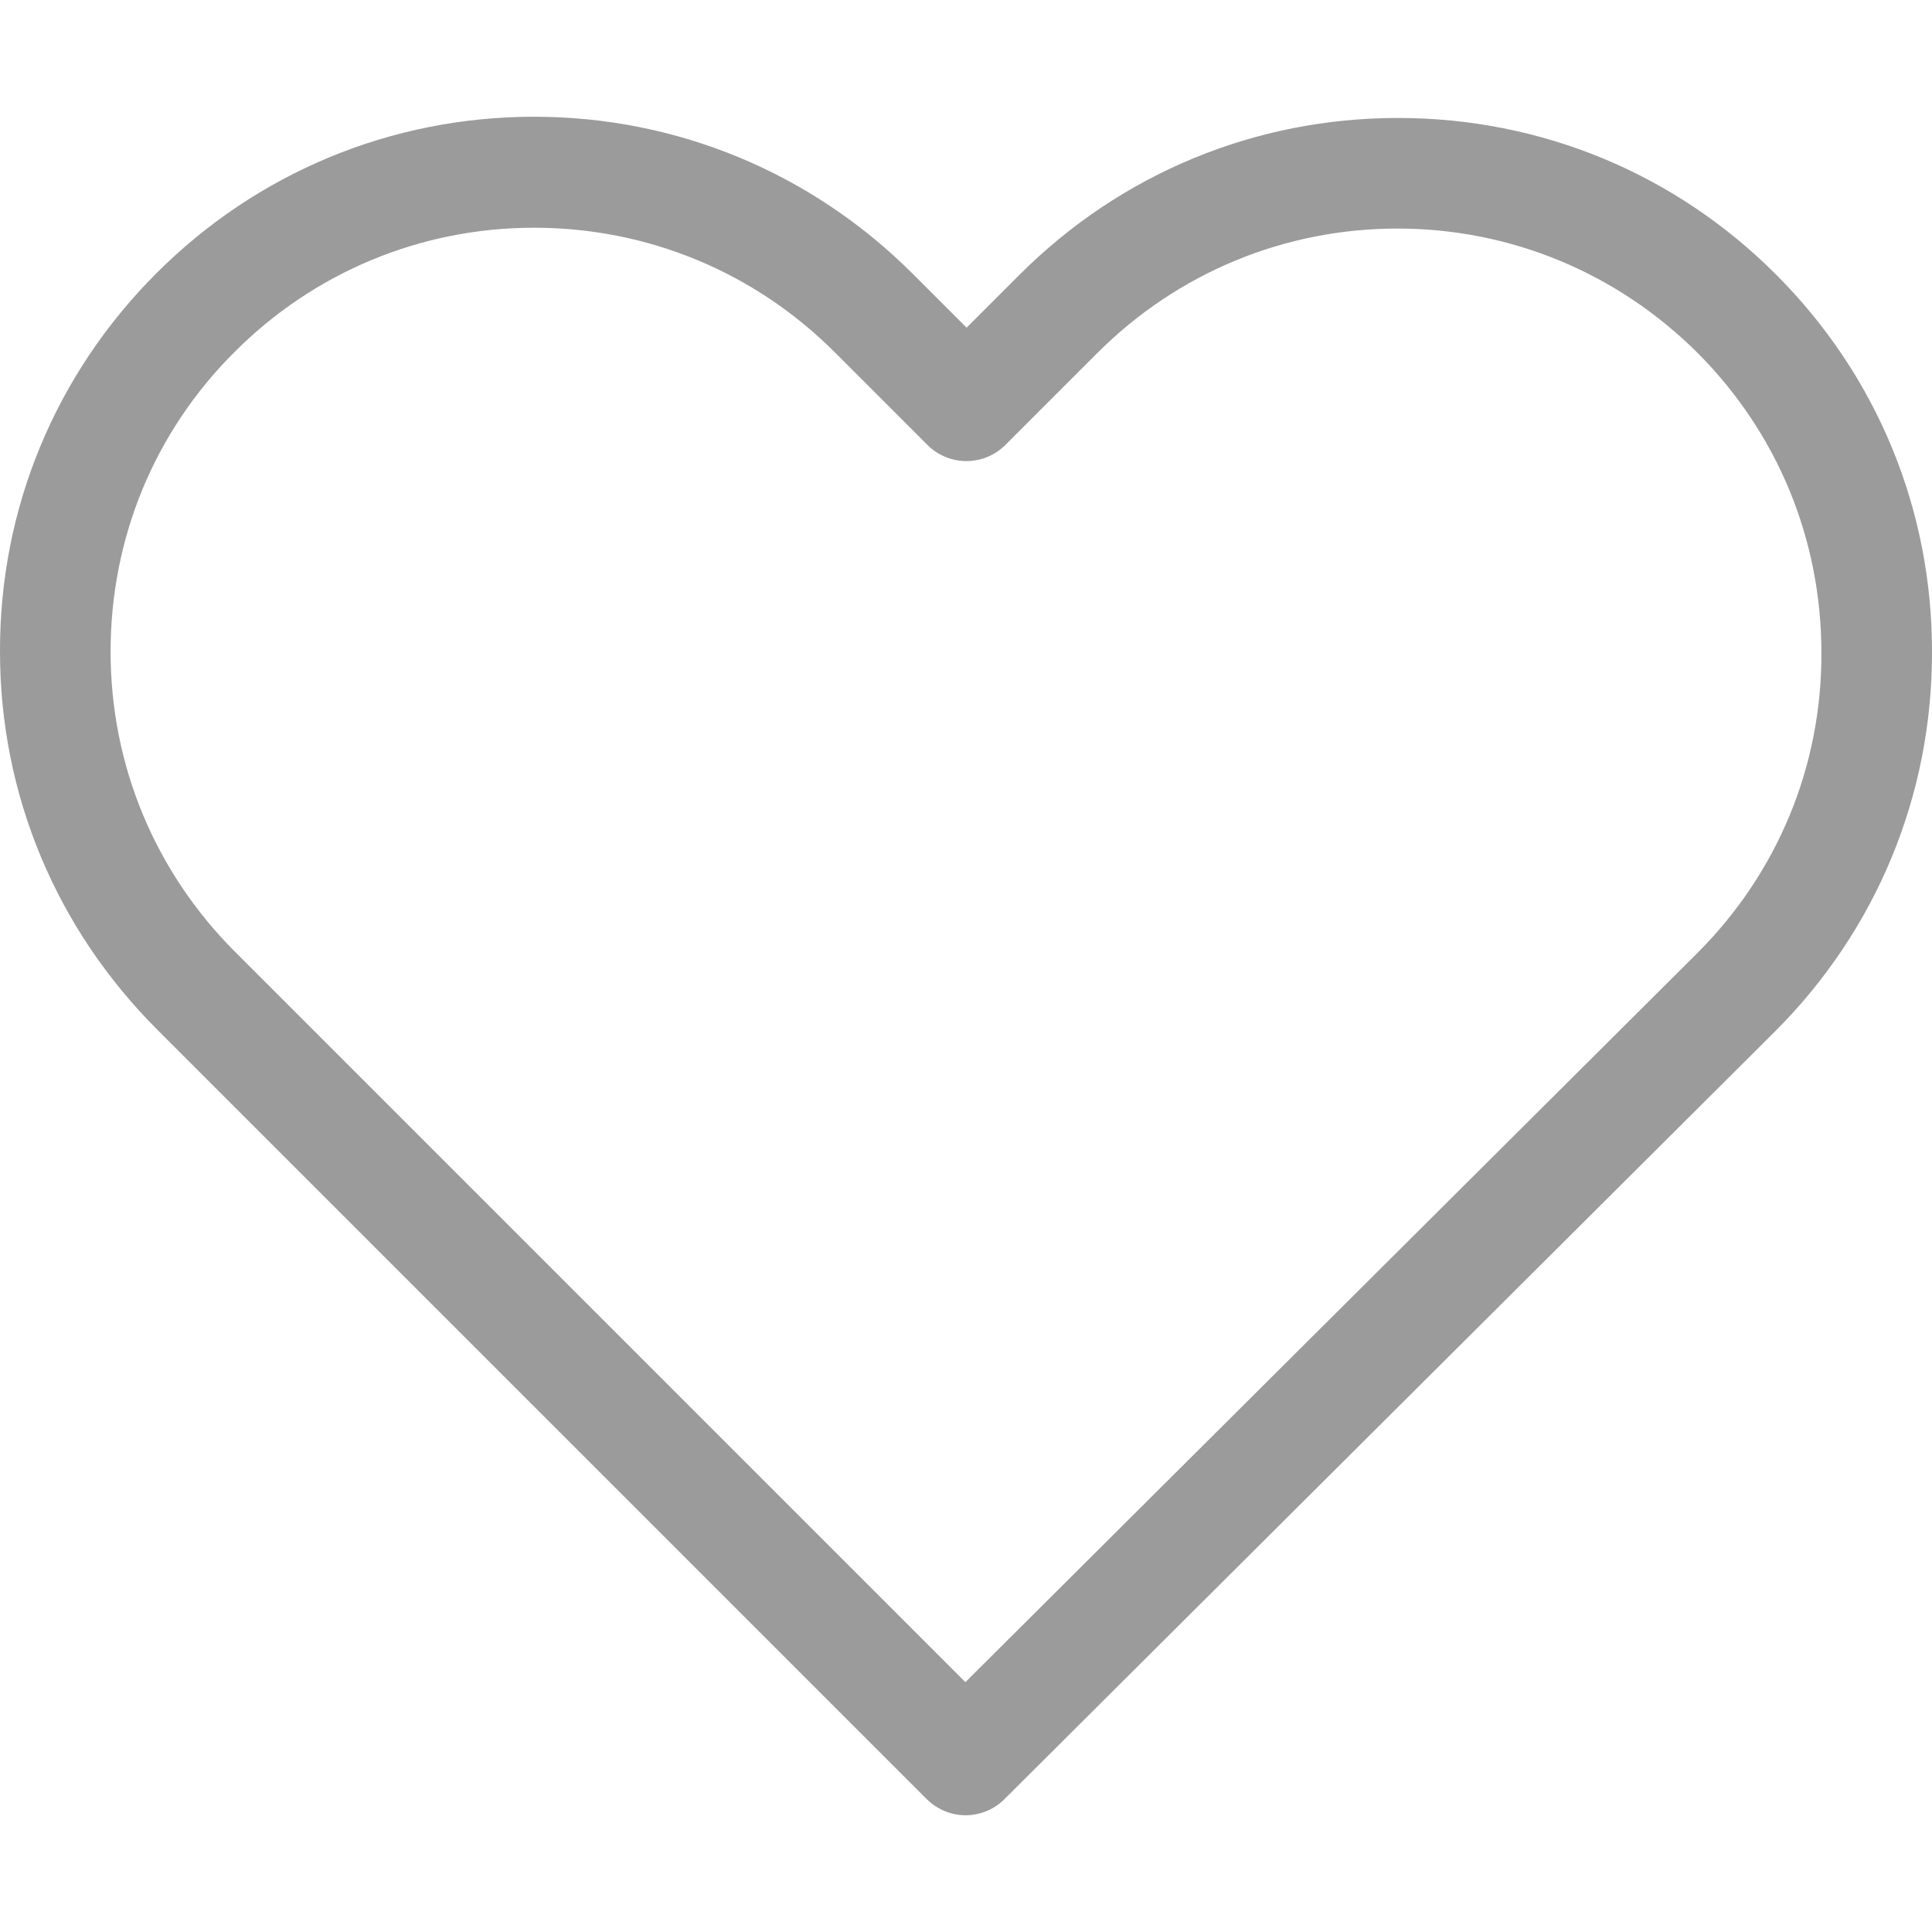
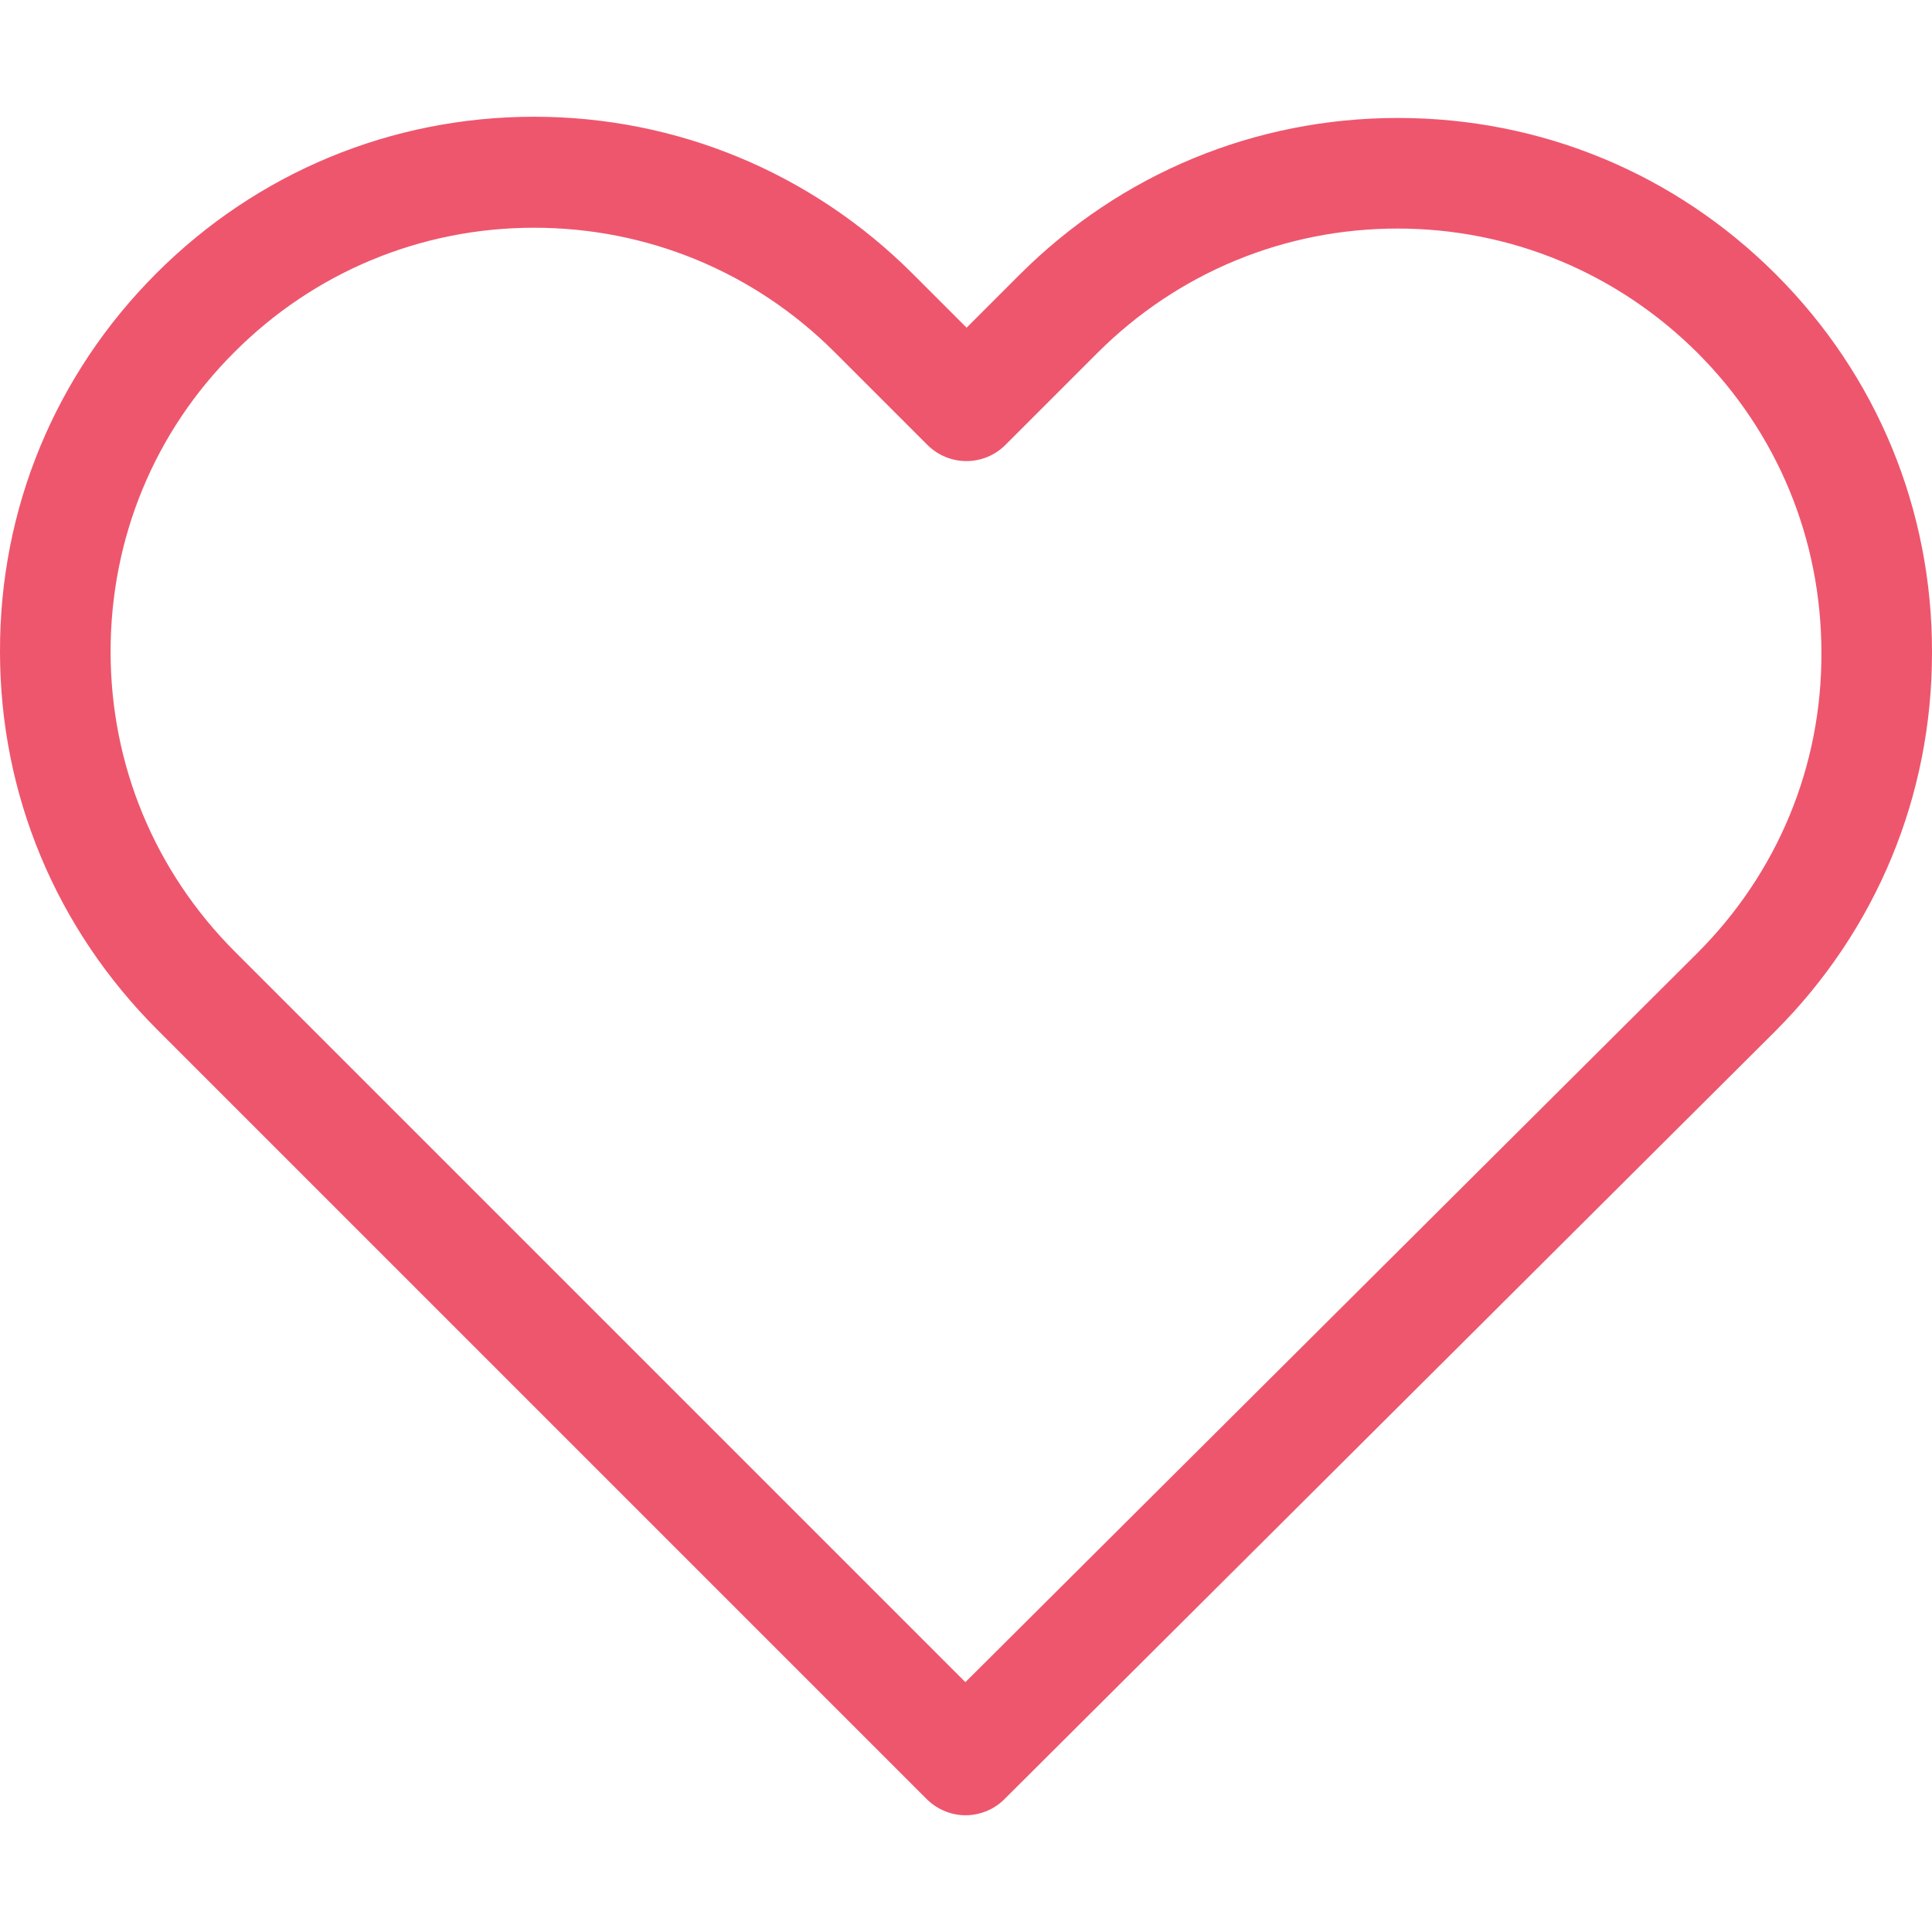
<svg xmlns="http://www.w3.org/2000/svg" version="1.1" id="Capa_1" x="0px" y="0px" viewBox="0 0 471.701 471.701" style="enable-background:new 0 0 471.701 471.701;" xml:space="preserve" width="512px" height="512px">
  <g>
-     <path d="M433.601,67.001c-24.7-24.7-57.4-38.2-92.3-38.2s-67.7,13.6-92.4,38.3l-12.9,12.9l-13.1-13.1   c-24.7-24.7-57.6-38.4-92.5-38.4c-34.8,0-67.6,13.6-92.2,38.2c-24.7,24.7-38.3,57.5-38.2,92.4c0,34.9,13.7,67.6,38.4,92.3   l187.8,187.8c2.6,2.6,6.1,4,9.5,4c3.4,0,6.9-1.3,9.5-3.9l188.2-187.5c24.7-24.7,38.3-57.5,38.3-92.4   C471.801,124.501,458.301,91.701,433.601,67.001z M414.401,232.701l-178.7,178l-178.3-178.3c-19.6-19.6-30.4-45.6-30.4-73.3   s10.7-53.7,30.3-73.2c19.5-19.5,45.5-30.3,73.1-30.3c27.7,0,53.8,10.8,73.4,30.4l22.6,22.6c5.3,5.3,13.8,5.3,19.1,0l22.4-22.4   c19.6-19.6,45.7-30.4,73.3-30.4c27.6,0,53.6,10.8,73.2,30.3c19.6,19.6,30.3,45.6,30.3,73.3   C444.801,187.101,434.001,213.101,414.401,232.701z" fill="#9b9b9b" />
+     <path d="M433.601,67.001c-24.7-24.7-57.4-38.2-92.3-38.2s-67.7,13.6-92.4,38.3l-12.9,12.9l-13.1-13.1   c-24.7-24.7-57.6-38.4-92.5-38.4c-34.8,0-67.6,13.6-92.2,38.2c-24.7,24.7-38.3,57.5-38.2,92.4c0,34.9,13.7,67.6,38.4,92.3   l187.8,187.8c2.6,2.6,6.1,4,9.5,4c3.4,0,6.9-1.3,9.5-3.9l188.2-187.5c24.7-24.7,38.3-57.5,38.3-92.4   C471.801,124.501,458.301,91.701,433.601,67.001z M414.401,232.701l-178.7,178l-178.3-178.3c-19.6-19.6-30.4-45.6-30.4-73.3   s10.7-53.7,30.3-73.2c19.5-19.5,45.5-30.3,73.1-30.3c27.7,0,53.8,10.8,73.4,30.4l22.6,22.6c5.3,5.3,13.8,5.3,19.1,0l22.4-22.4   c19.6-19.6,45.7-30.4,73.3-30.4c27.6,0,53.6,10.8,73.2,30.3c19.6,19.6,30.3,45.6,30.3,73.3   C444.801,187.101,434.001,213.101,414.401,232.701z" fill="#EE566D" />
  </g>
  <g>
</g>
  <g>
</g>
  <g>
</g>
  <g>
</g>
  <g>
</g>
  <g>
</g>
  <g>
</g>
  <g>
</g>
  <g>
</g>
  <g>
</g>
  <g>
</g>
  <g>
</g>
  <g>
</g>
  <g>
</g>
  <g>
</g>
</svg>
